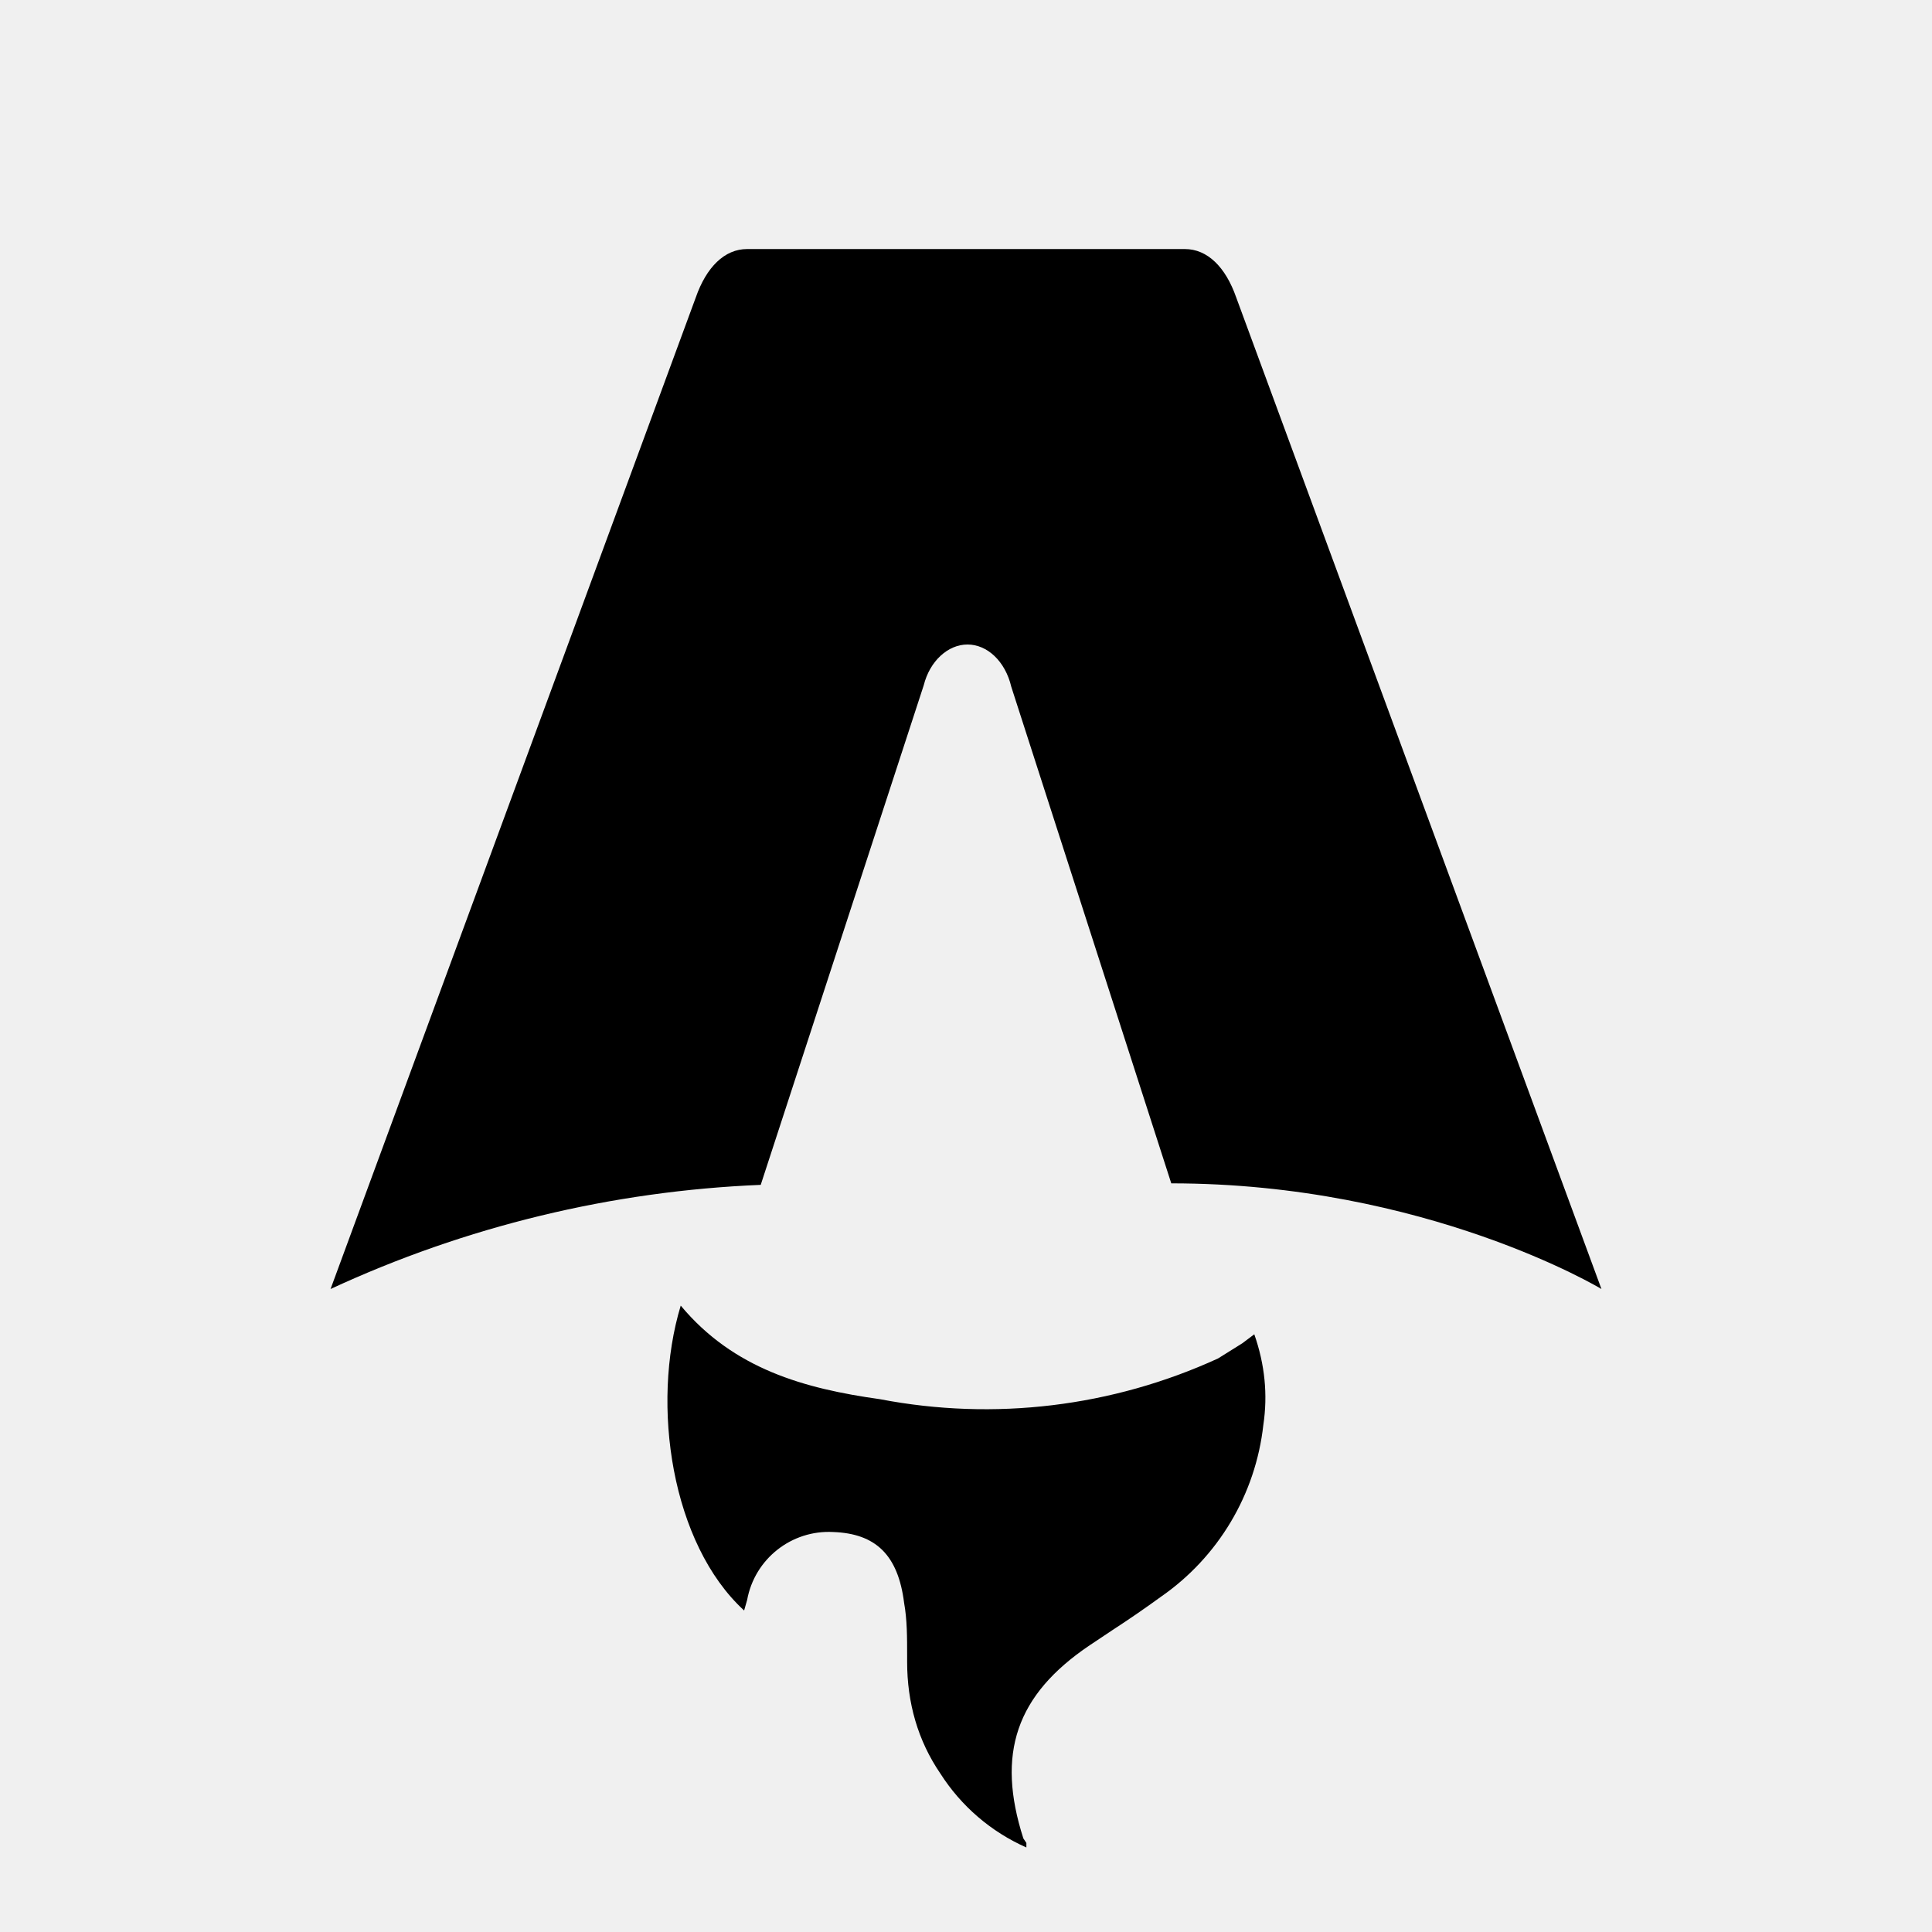
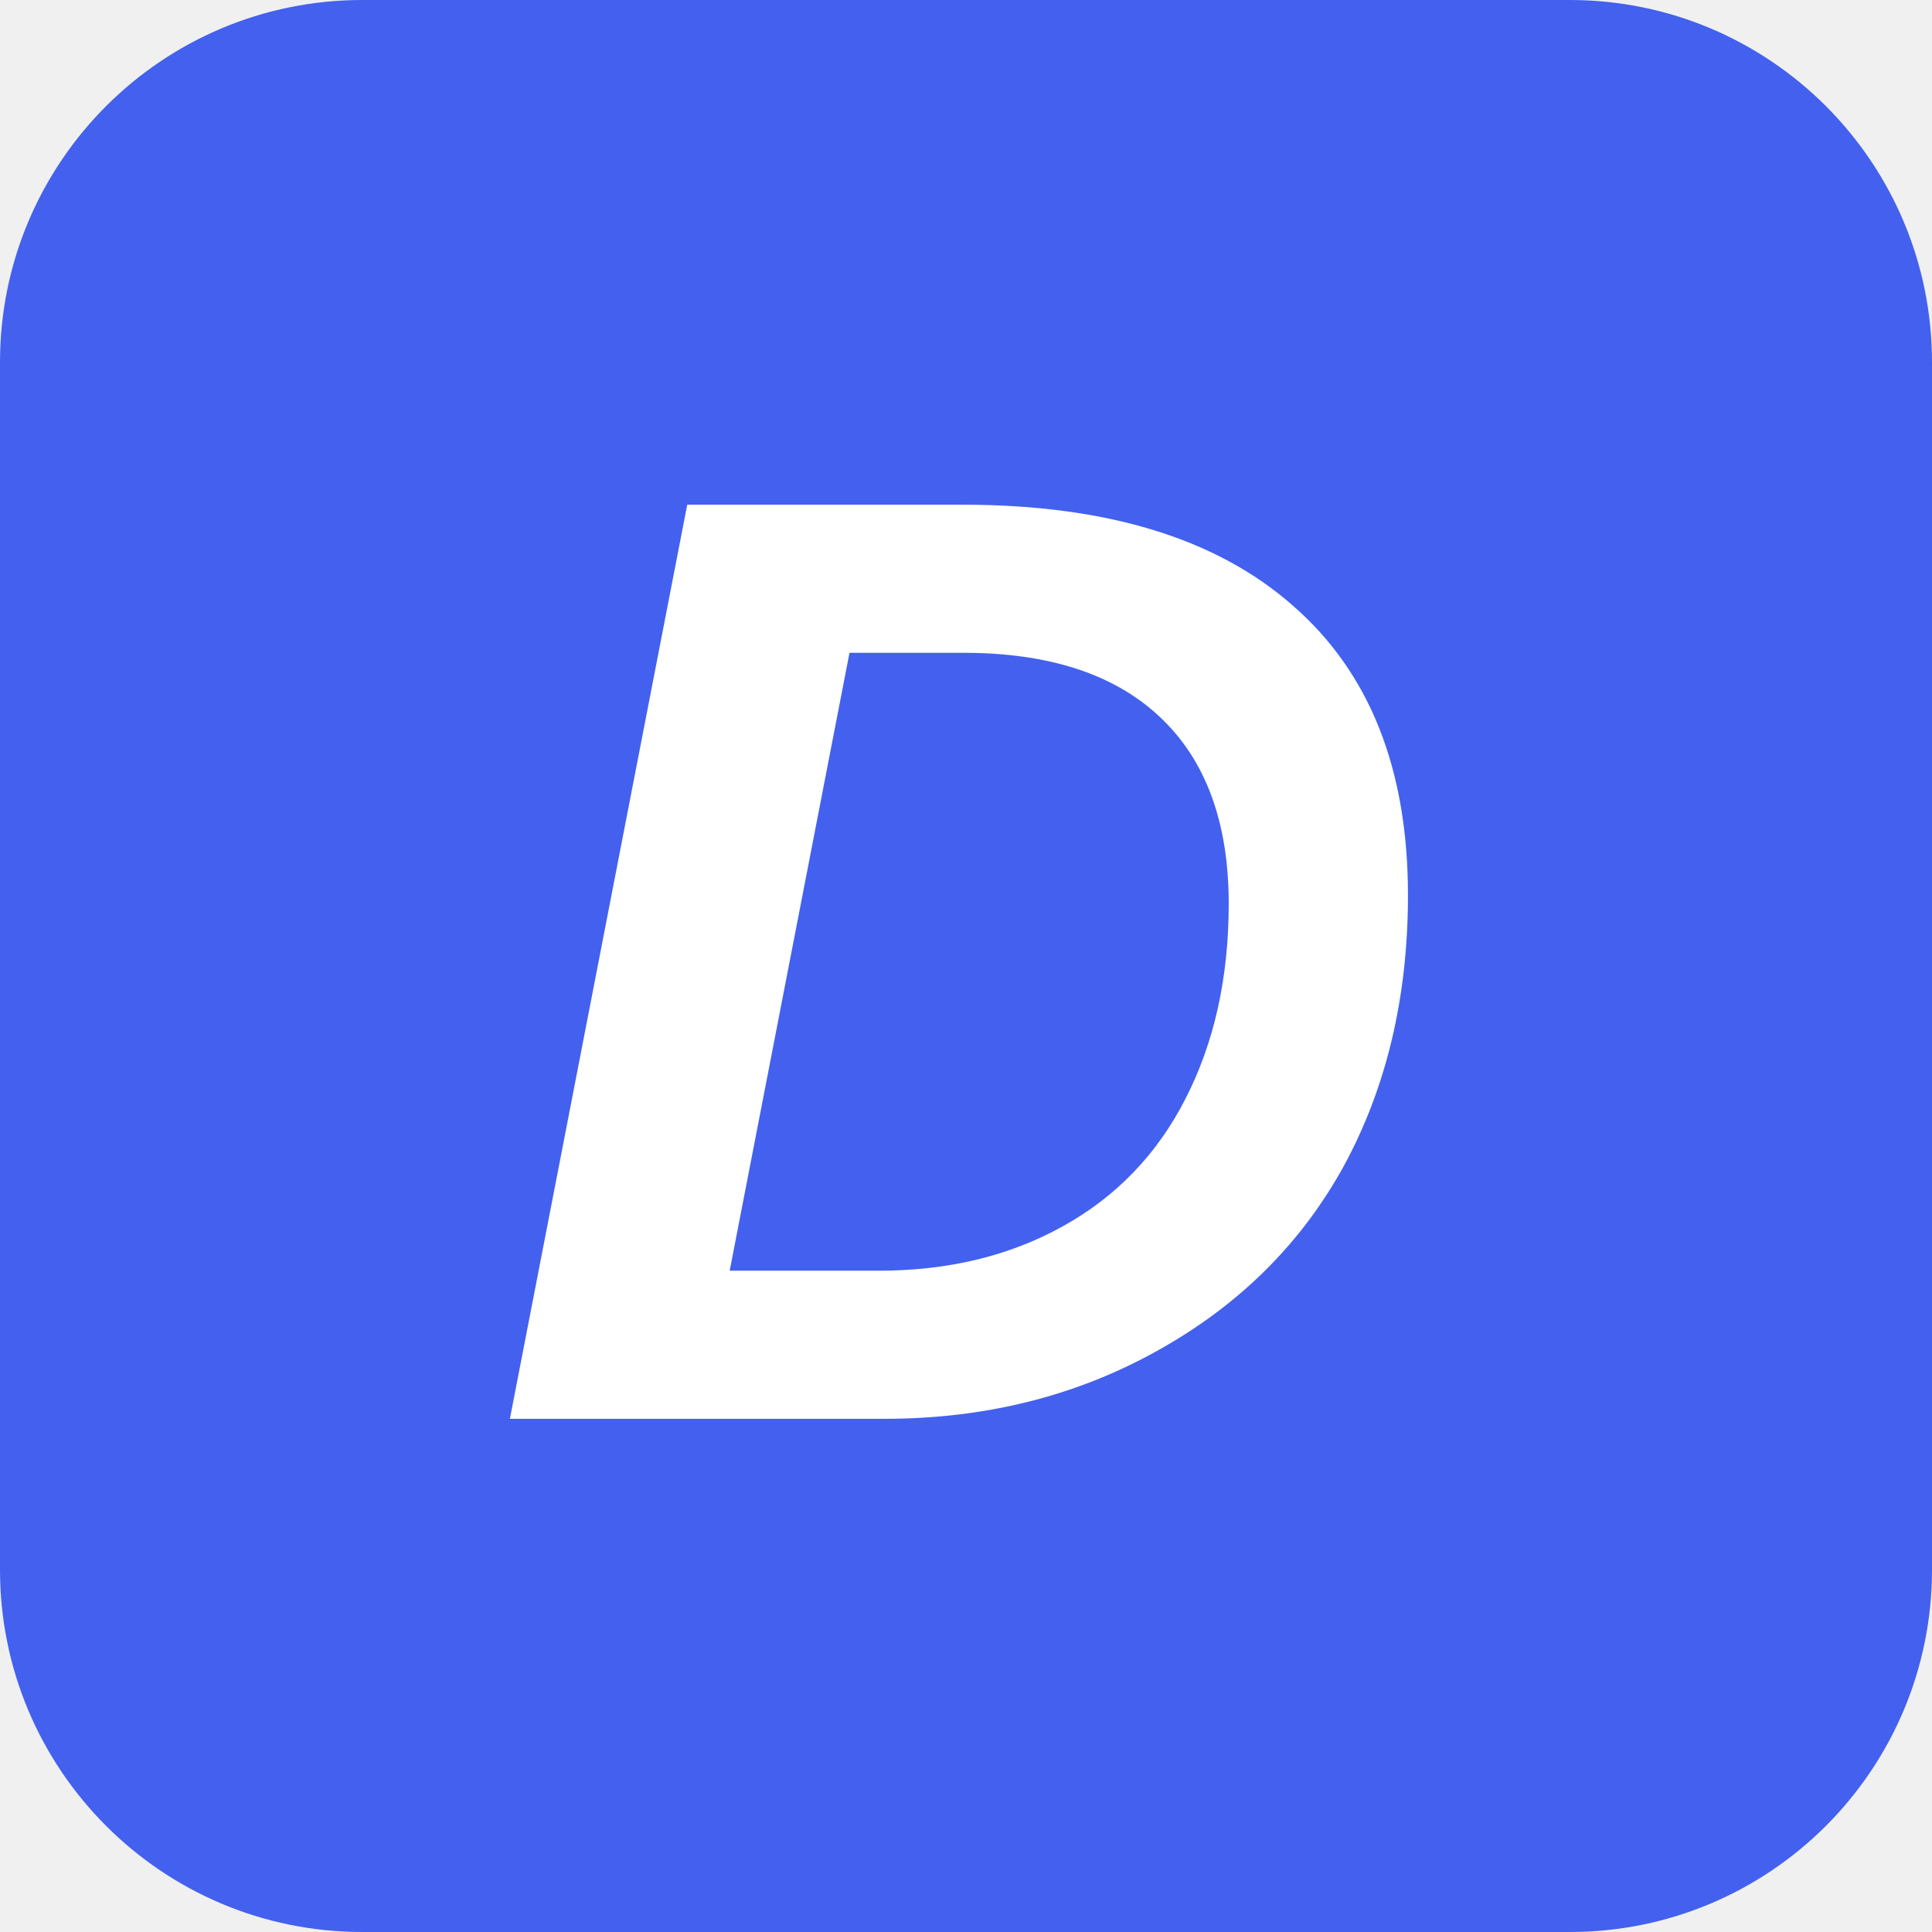
- <svg xmlns="http://www.w3.org/2000/svg" fill="none" viewBox="0 0 128 128">
-   <path d="M50.4 78.5a75.1 75.1 0 0 0-28.5 6.9l24.2-65.7c.7-2 1.9-3.2 3.4-3.2h29c1.5 0 2.7 1.2 3.4 3.2l24.2 65.7s-11.6-7-28.5-7L67 45.5c-.4-1.7-1.6-2.8-2.9-2.8-1.3 0-2.5 1.1-2.9 2.7L50.4 78.5Zm-1.1 28.2Zm-4.2-20.2c-2 6.6-.6 15.8 4.2 20.2a17.5 17.5 0 0 1 .2-.7 5.5 5.5 0 0 1 5.7-4.5c2.8.1 4.3 1.5 4.7 4.7.2 1.1.2 2.3.2 3.5v.4c0 2.7.7 5.2 2.2 7.4a13 13 0 0 0 5.7 4.9v-.3l-.2-.3c-1.8-5.6-.5-9.5 4.4-12.8l1.5-1a73 73 0 0 0 3.2-2.2 16 16 0 0 0 6.8-11.4c.3-2 .1-4-.6-6l-.8.6-1.6 1a37 37 0 0 1-22.4 2.7c-5-.7-9.7-2-13.2-6.2Z" />
-   <style>
-         path { fill: #000; }
-         @media (prefers-color-scheme: dark) {
-             path { fill: #FFF; }
-         }
-     </style>
+ <svg xmlns="http://www.w3.org/2000/svg" viewBox="0 0 32 32" width="32" height="32">
+   <rect width="32" height="32" rx="6" fill="#4361ee" />
+   <text x="16" y="23.5" text-anchor="middle" font-family="Arial,Helvetica,sans-serif" font-weight="bold" font-size="22" fill="white" font-style="italic">D</text>
</svg>
